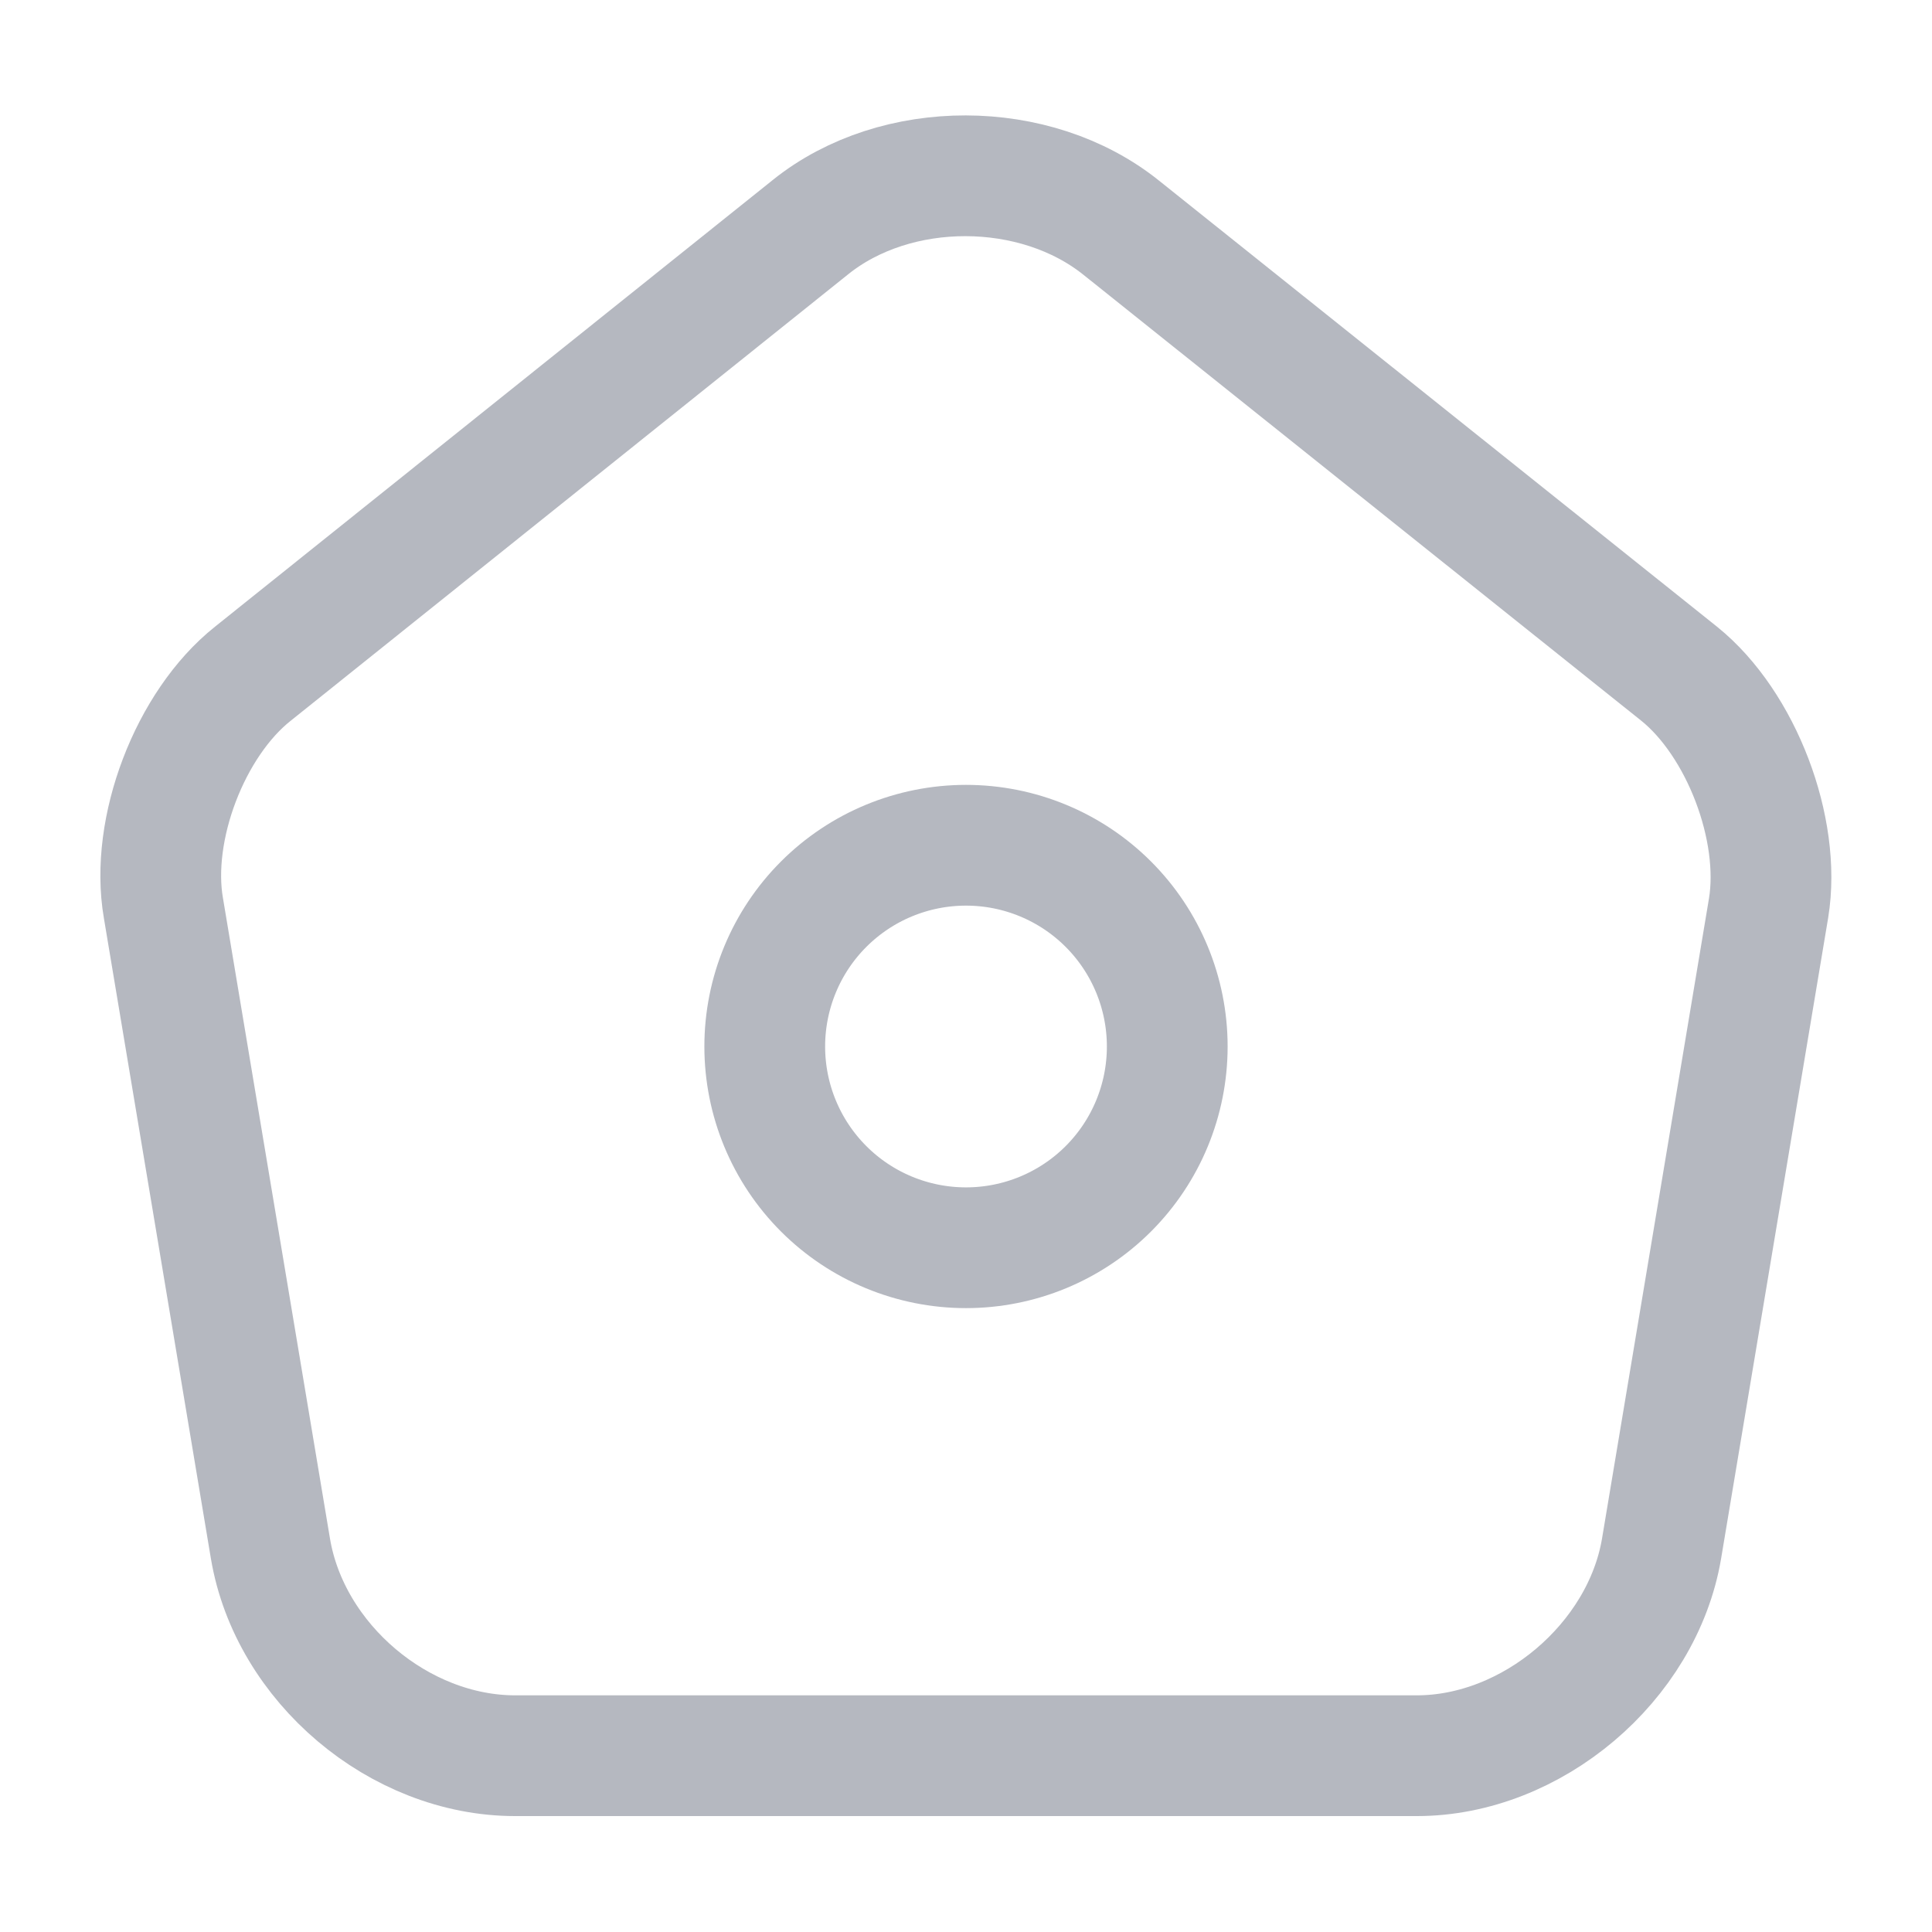
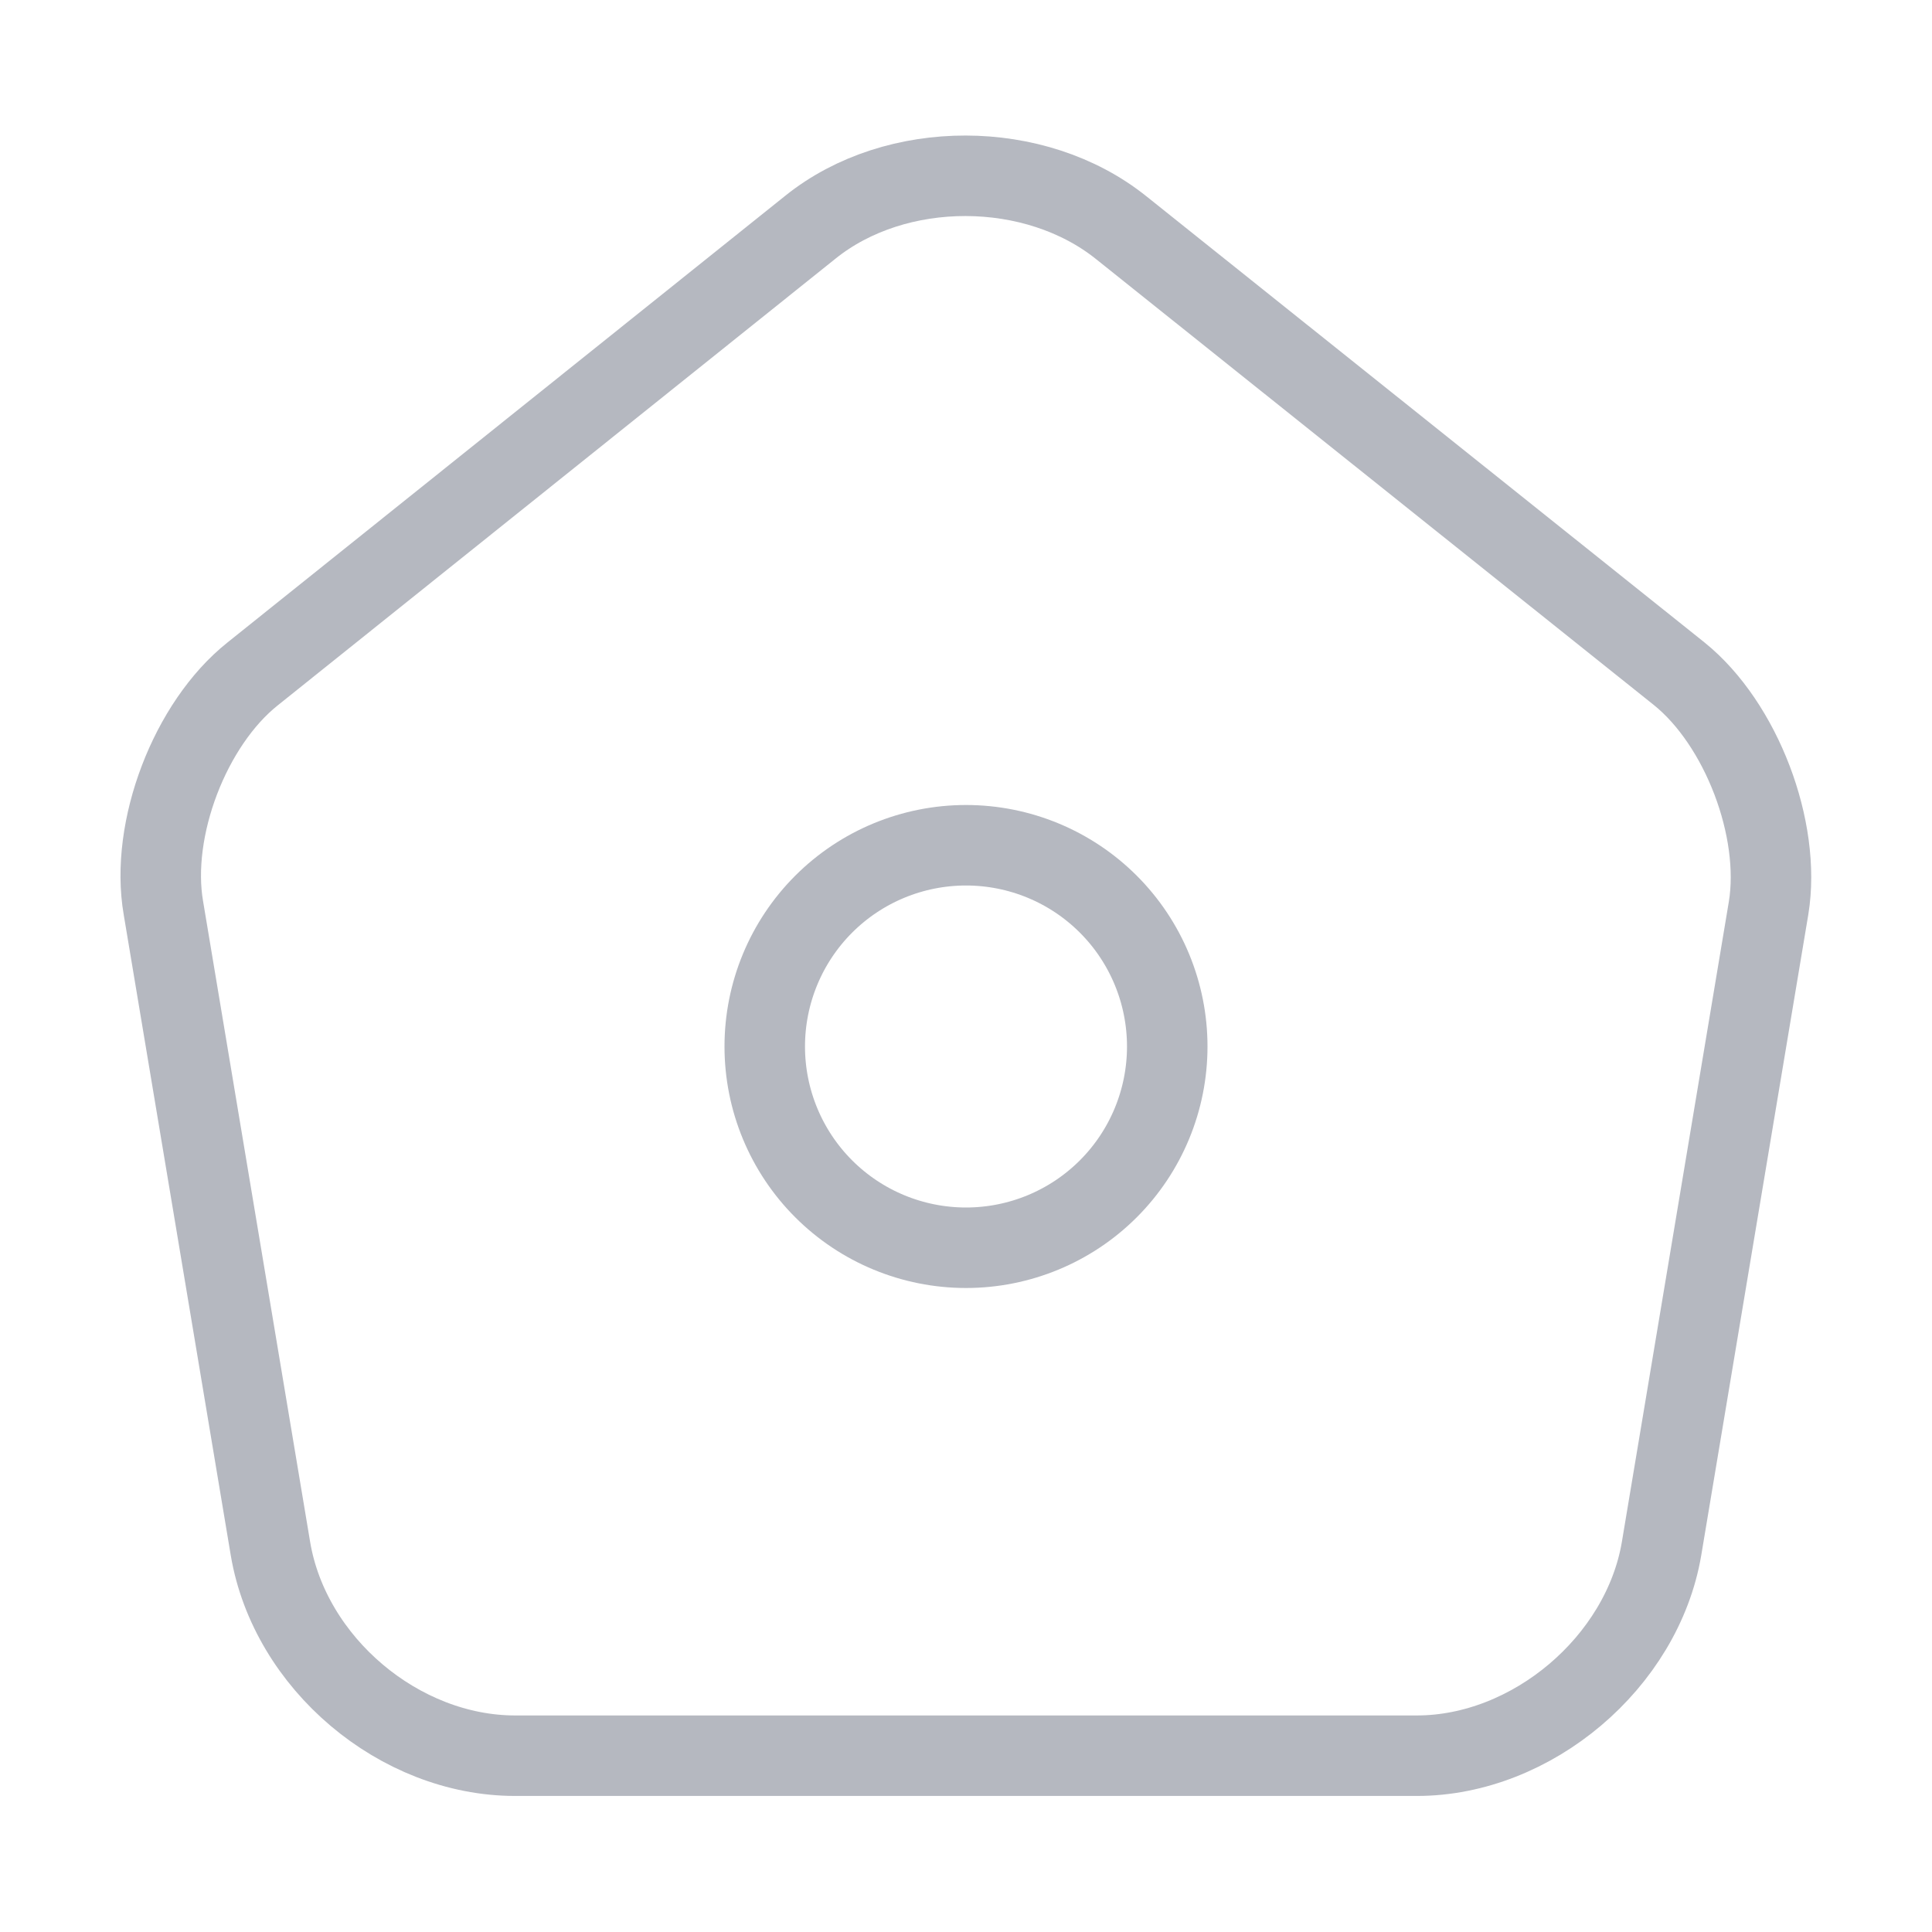
- <svg xmlns="http://www.w3.org/2000/svg" width="24" height="24" viewBox="0 0 24 24" fill="none" stroke="#B5B8C0" stroke-width="1.5" stroke-linecap="round" stroke-linejoin="round">
+ <svg xmlns="http://www.w3.org/2000/svg" width="24" height="24" viewBox="0 0 24 24" fill="none" stroke="#B5B8C0" strokeWidth="1.5" strokeLinecap="round" stroke-linejoin="round">
  <path d="M10.07 2.82L3.14 8.37C2.36 8.99 1.86 10.3 2.03 11.28L3.36 19.24C3.6 20.66 4.96 21.81 6.4 21.81H17.6C19.03 21.81 20.4 20.65 20.64 19.24L21.97 11.28C22.13 10.3 21.63 8.99 20.86 8.37L13.93 2.83C12.86 1.97 11.13 1.97 10.07 2.82Z" />
  <path d="M12 15.5C12.663 15.5 13.299 15.237 13.768 14.768C14.237 14.299 14.5 13.663 14.5 13C14.5 12.337 14.237 11.701 13.768 11.232C13.299 10.763 12.663 10.5 12 10.5C11.337 10.5 10.701 10.763 10.232 11.232C9.763 11.701 9.5 12.337 9.5 13C9.5 13.663 9.763 14.299 10.232 14.768C10.701 15.237 11.337 15.5 12 15.5Z" />
</svg>
